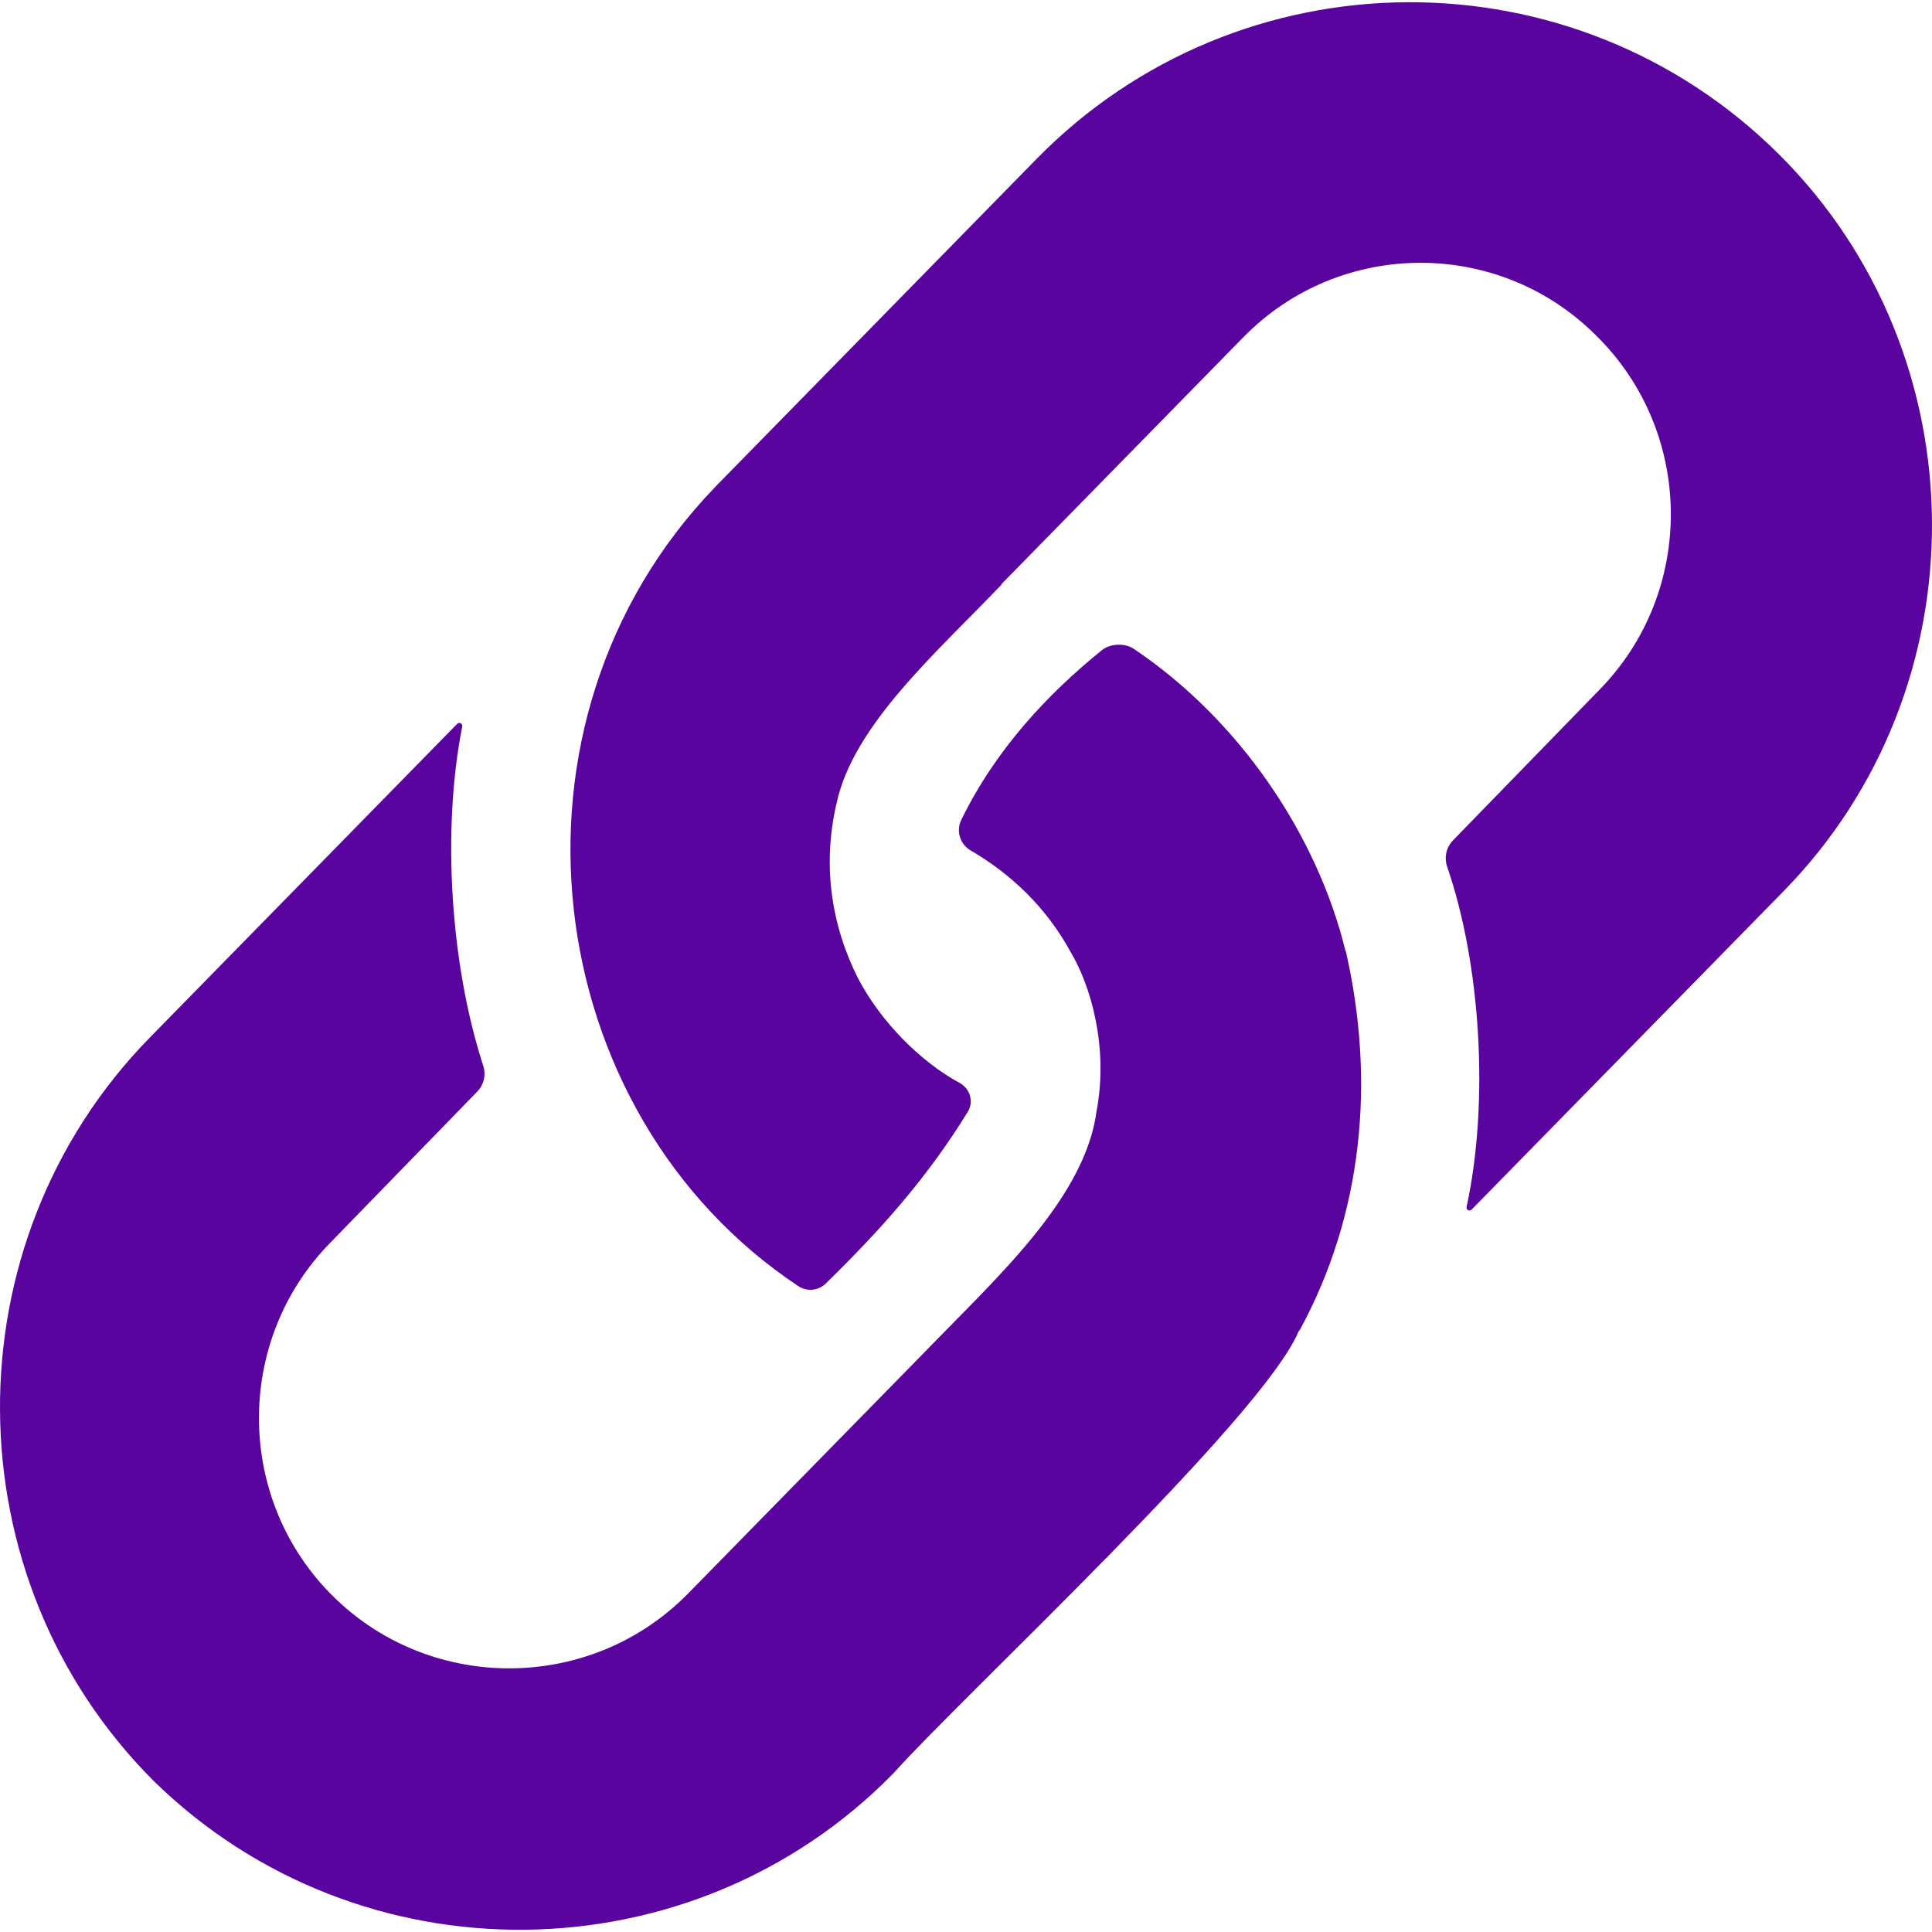
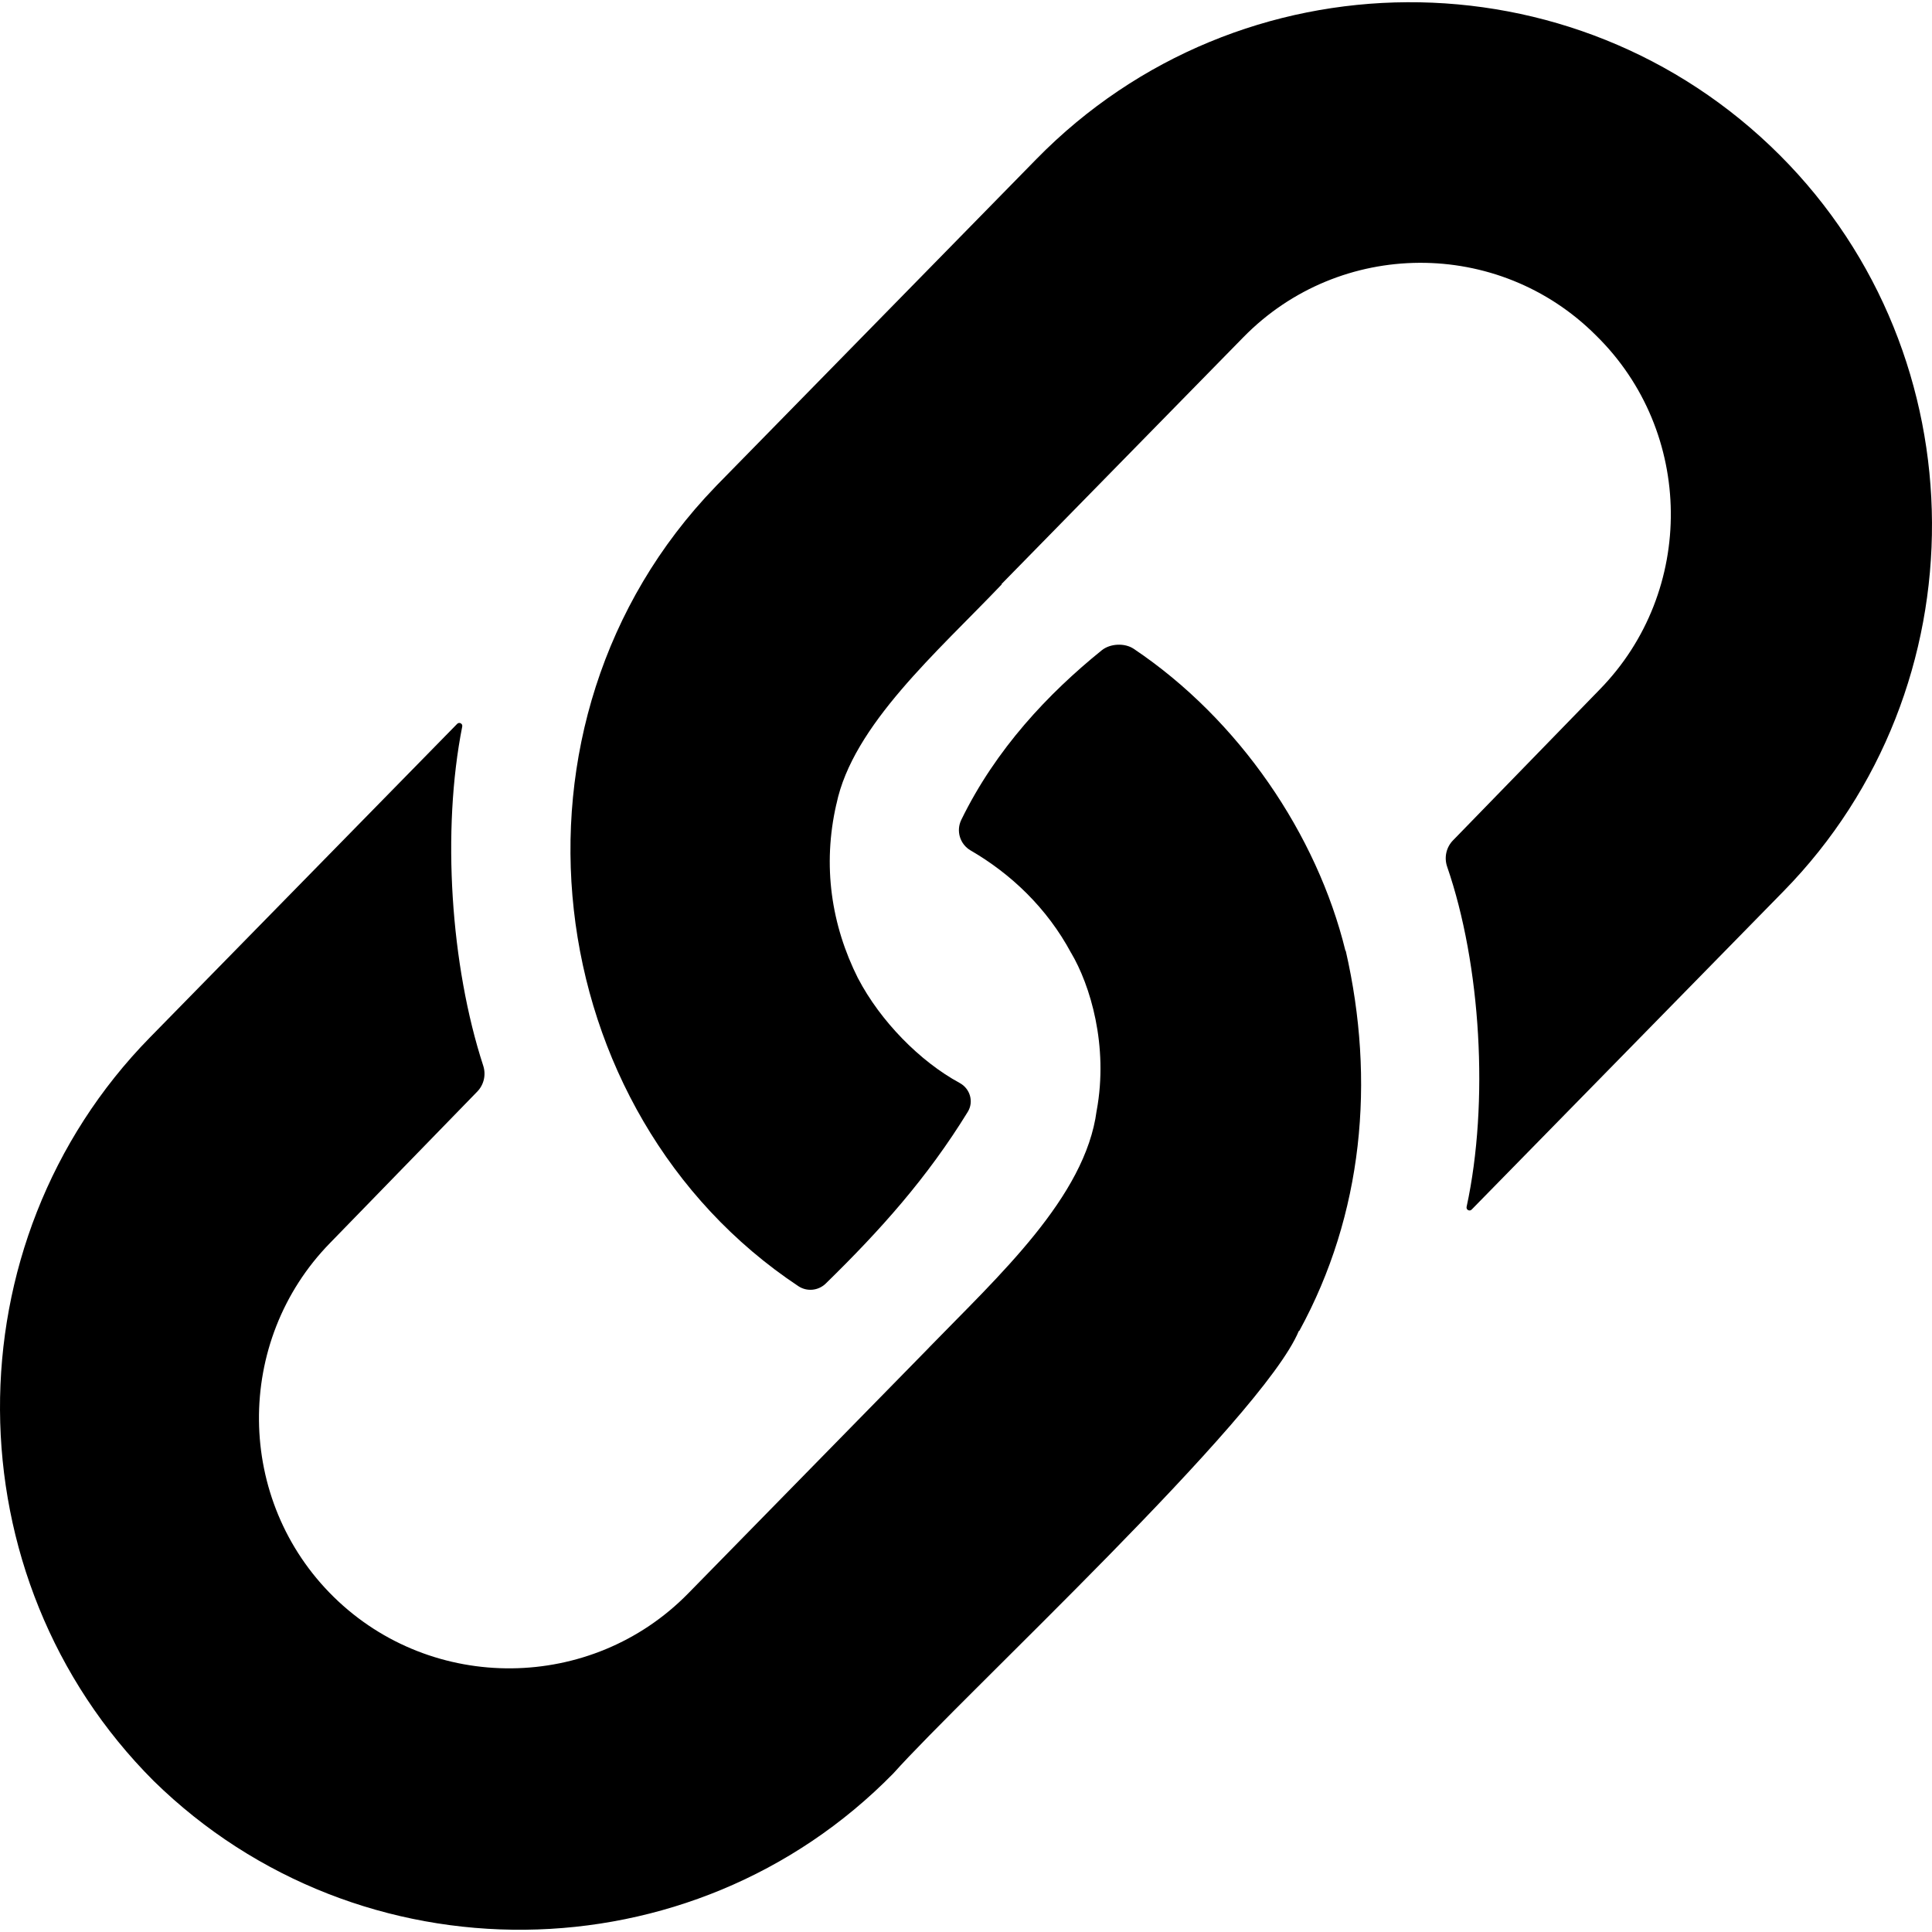
- <svg xmlns="http://www.w3.org/2000/svg" fill="#5a04a0" id="Layer_1" enable-background="new 0 0 511.771 511.771" viewBox="0 0 511.771 511.771">
+ <svg xmlns="http://www.w3.org/2000/svg" fill="#000" id="Layer_1" enable-background="new 0 0 511.771 511.771" viewBox="0 0 511.771 511.771">
  <g>
    <path d="m189.547 128.897c-60.302 62.391-47.143 165.931 21.932 211.798 2.276 1.512 5.304 1.212 7.259-.698 14.542-14.209 26.844-27.972 37.616-45.476 1.648-2.678.623-6.153-2.142-7.651-10.536-5.708-21.02-16.411-26.922-27.717l-.007.004c-7.07-14.078-9.477-29.859-5.734-46.157.004.001.008.002.012.002 4.307-20.866 26.708-40.276 43.817-58.227-.036-.012-.071-.025-.107-.037l64.103-65.426c25.546-26.073 67.566-26.288 93.377-.477 26.072 25.545 26.503 67.777.958 93.849l-38.828 39.928c-1.797 1.848-2.38 4.544-1.539 6.981 8.94 25.925 11.139 62.48 5.148 90.098-.168.773.786 1.279 1.339.714l82.638-84.344c52.791-53.88 52.343-141.604-.995-194.942-54.433-54.433-143.048-53.98-196.922 1.005l-84.672 86.419c-.112.118-.218.238-.331.354z" />
    <path d="m344.038 352.576c-.001.003-.003.006-.004.009.053-.022.102-.043.155-.066 16.865-30.839 20.185-66.208 12.281-100.687l-.036.037-.039-.017c-7.505-30.709-28.098-61.203-56.066-79.978-2.406-1.615-6.249-1.428-8.502.394-14.167 11.455-28.034 26.144-37.184 44.889-1.437 2.943-.361 6.478 2.471 8.122 10.619 6.165 20.209 15.191 26.63 27.174l.01-.007c5.004 8.465 9.935 24.527 6.741 41.785-.002 0-.005 0-.007 0-2.98 22.881-26.086 43.869-44.454 62.781l.009.009c-13.982 14.298-49.525 50.532-63.757 65.072-25.545 26.072-67.777 26.503-93.849.958-26.072-25.545-26.503-67.777-.958-93.849l38.943-40.048c1.765-1.815 2.365-4.453 1.58-6.86-8.647-26.531-11.016-62.262-5.558-89.849.152-.769-.794-1.26-1.343-.7l-81.395 83.075c-53.332 54.433-52.88 143.057 1.006 196.942 54.43 53.33 142.597 52.429 195.927-2.001 18.527-20.724 97.835-94.153 107.399-117.185z" />
  </g>
</svg>
